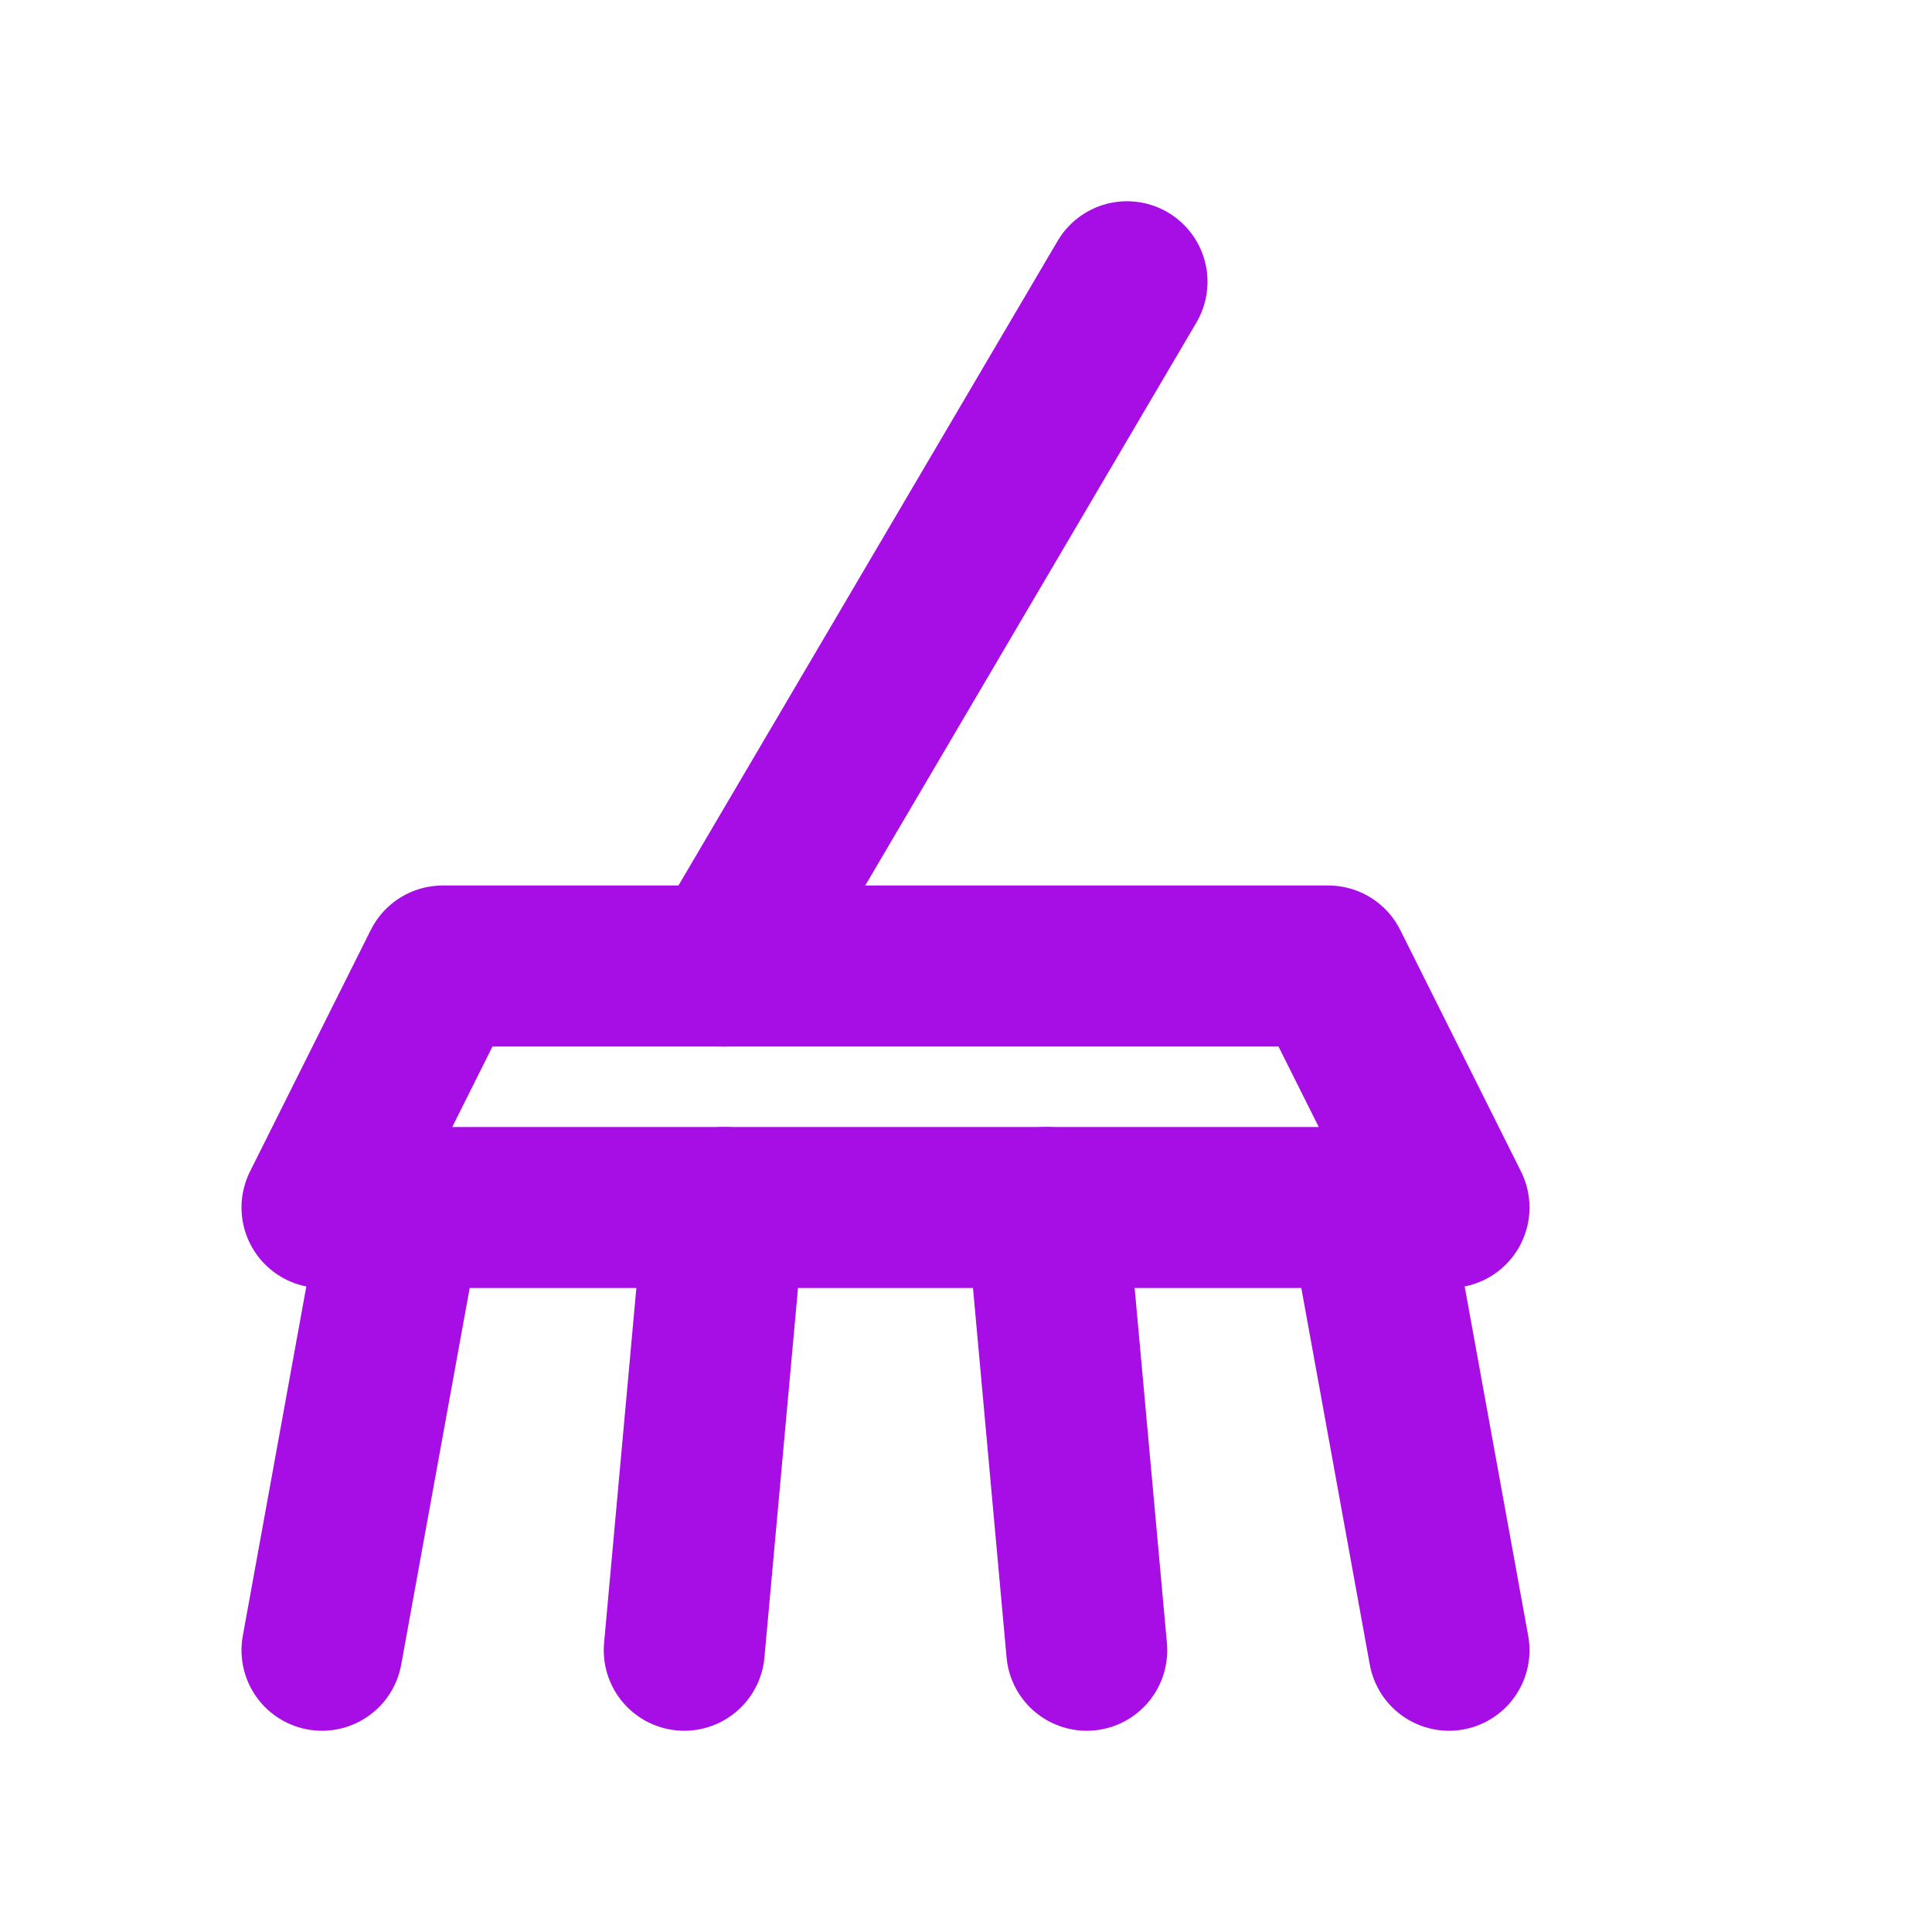
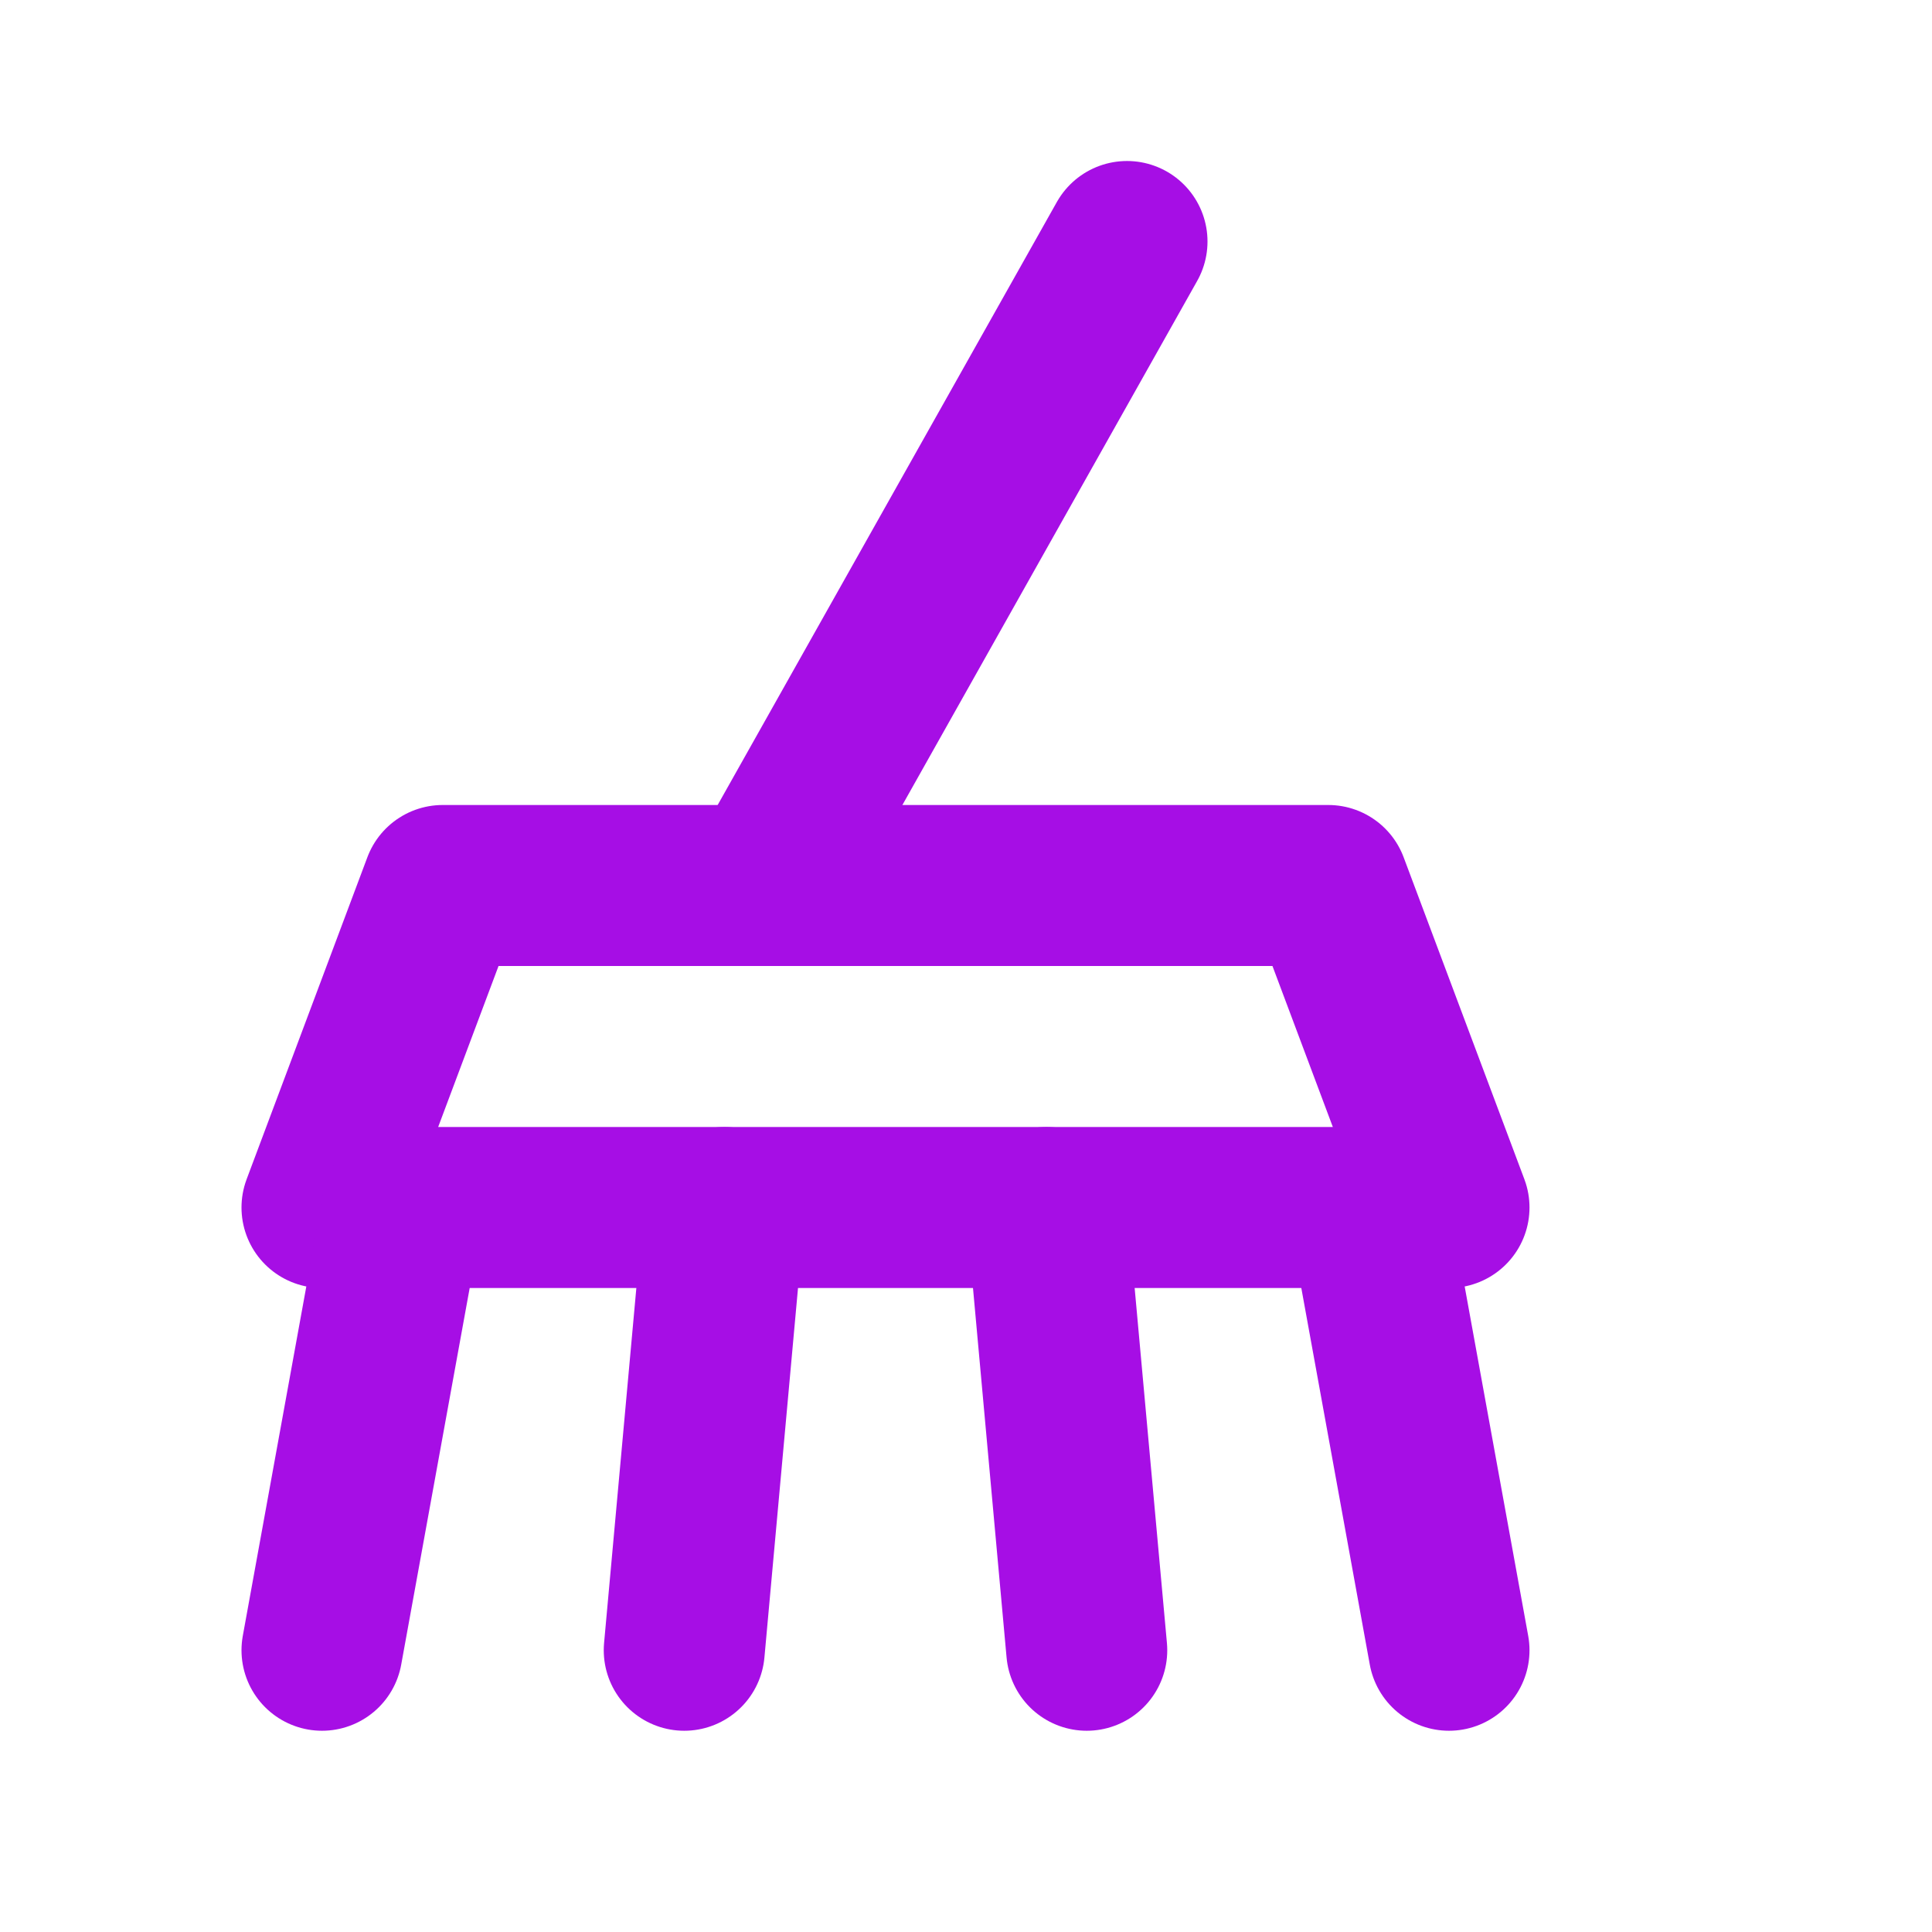
<svg xmlns="http://www.w3.org/2000/svg" width="24" height="24" viewBox="0 0 24 24" fill="none" stroke="#a60ee5" stroke-width="2" stroke-linecap="round" stroke-linejoin="round">
-   <path d="m14 3.5-5 8.5" />
-   <path d="M5.5 12h11l1.5 3H4z" />
+   <path d="m14 3-4.5 8" />
+   <path d="M5.5 11h11l1.5 4H4z" />
  <path d="M5 15l-1 5.5M9 15l-.5 5.5M13 15l.5 5.5M17 15l1 5.5" />
</svg>
